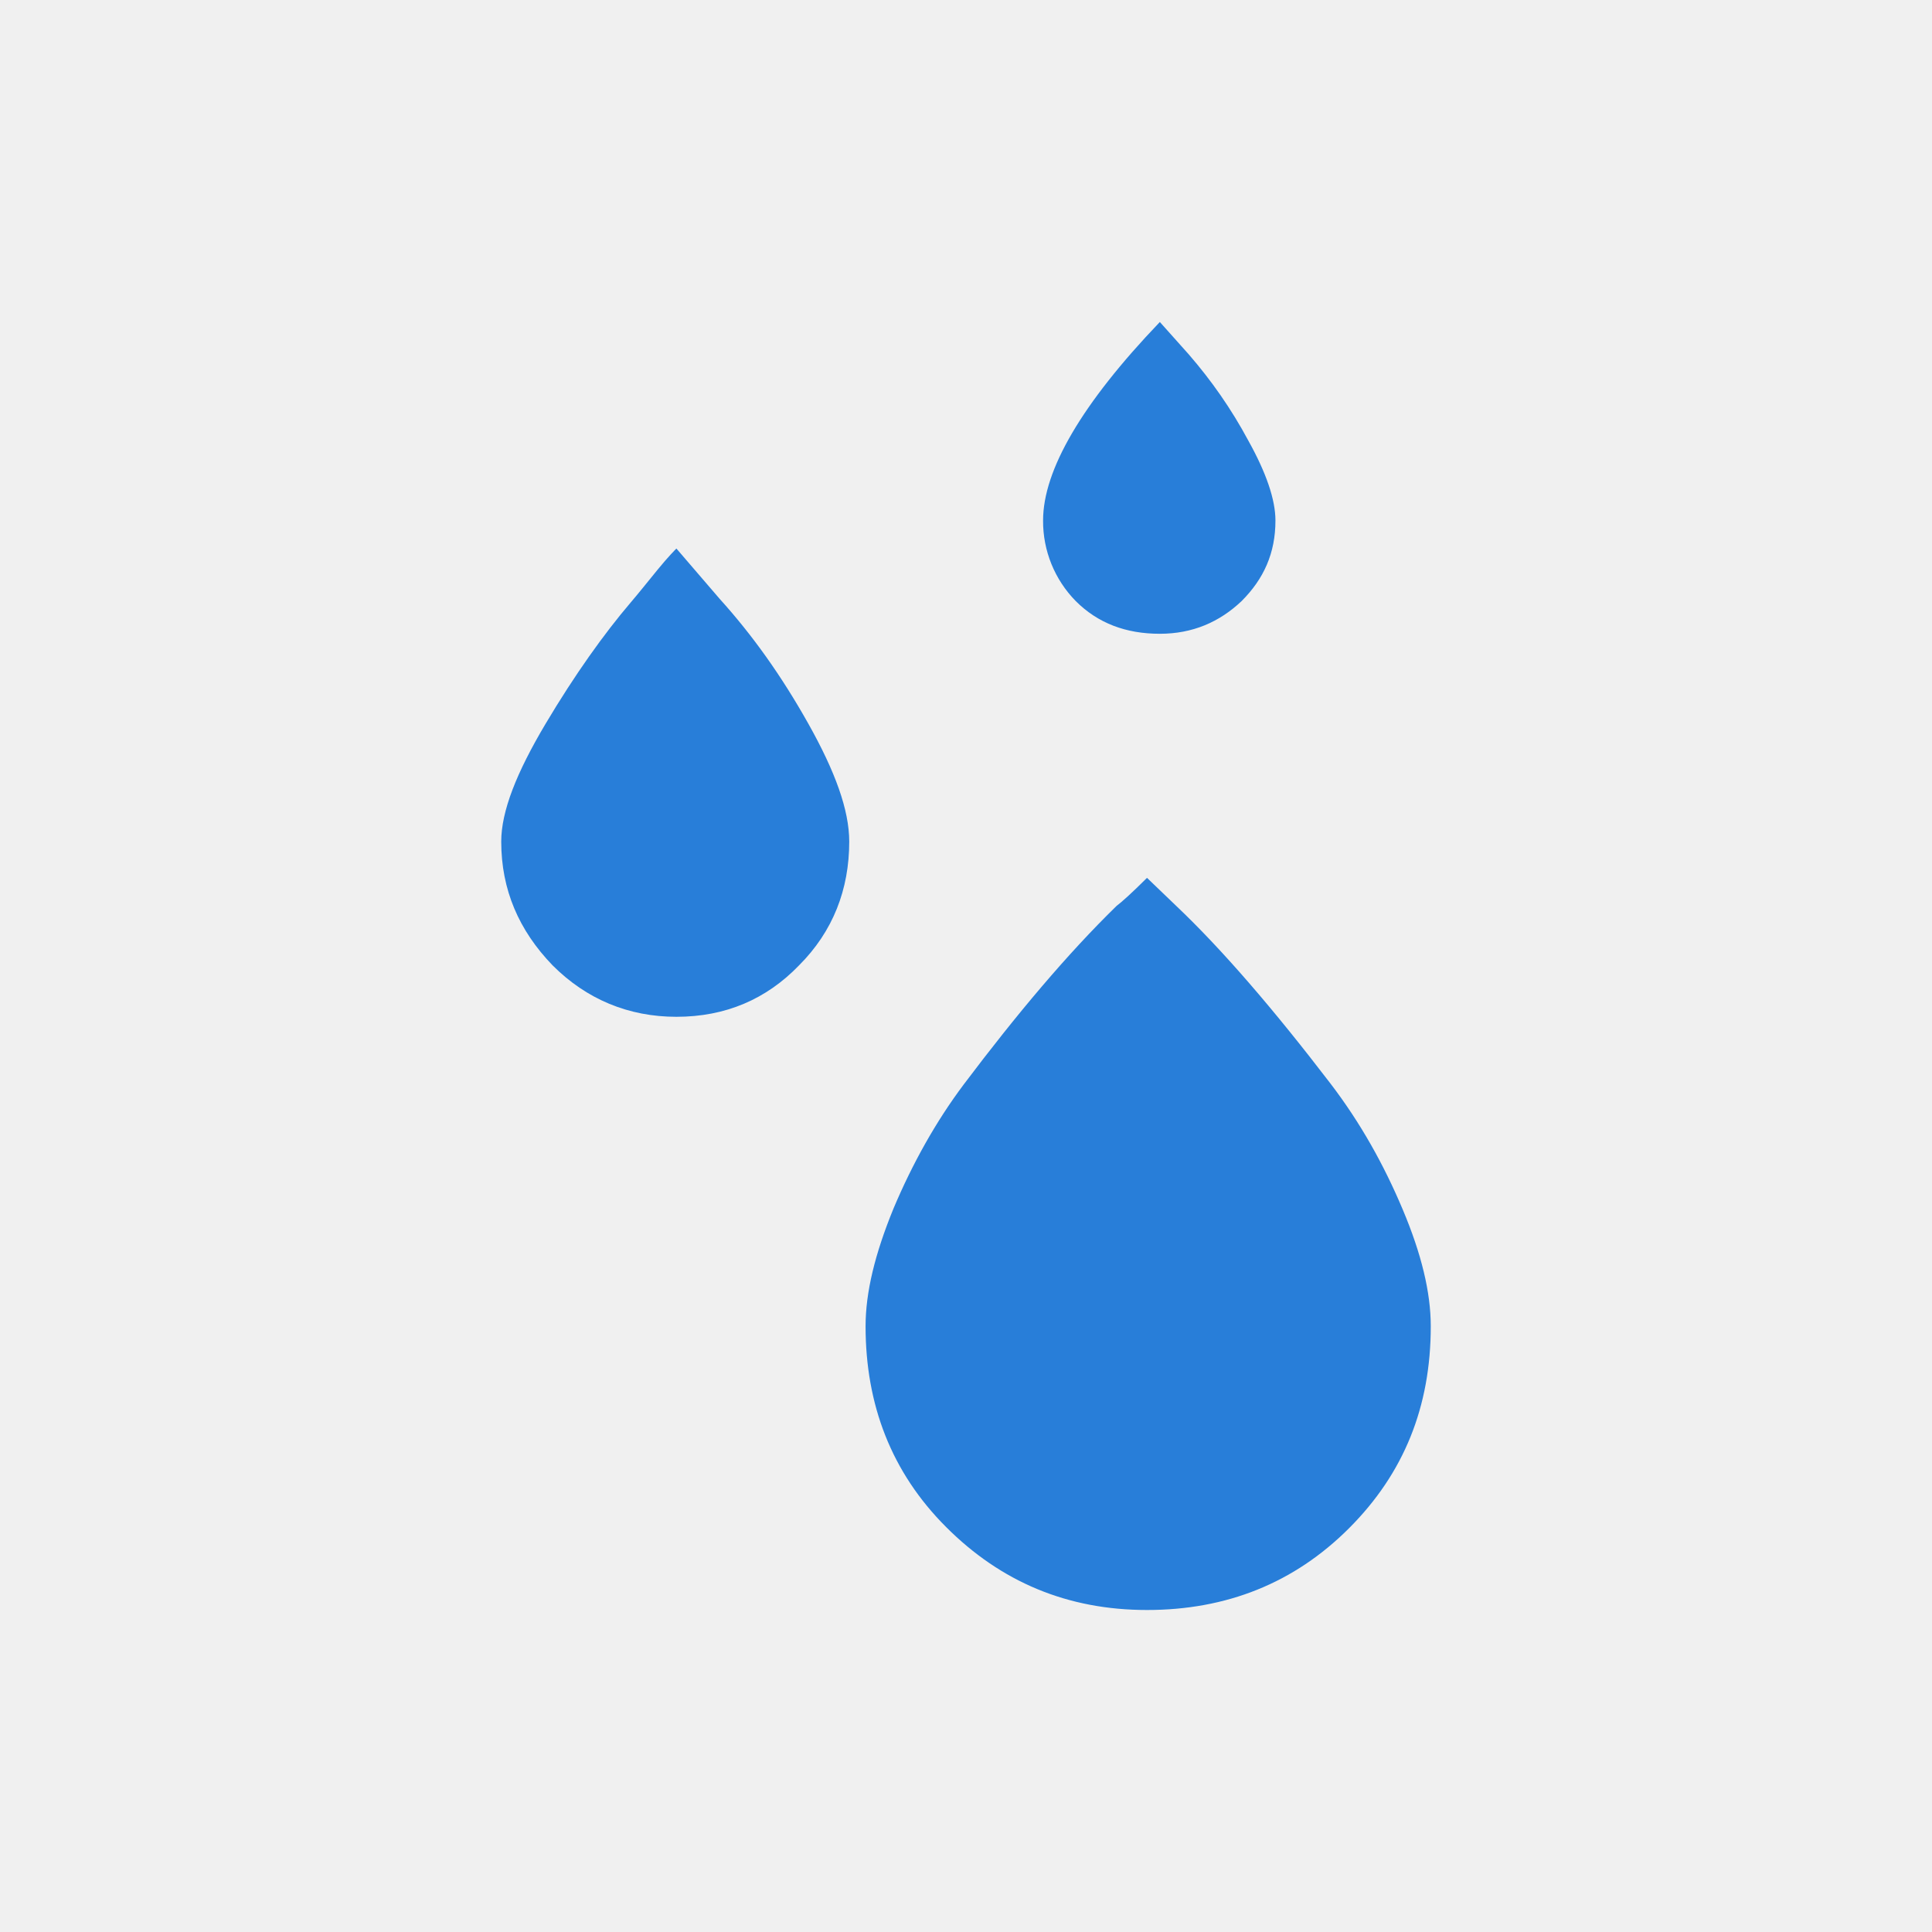
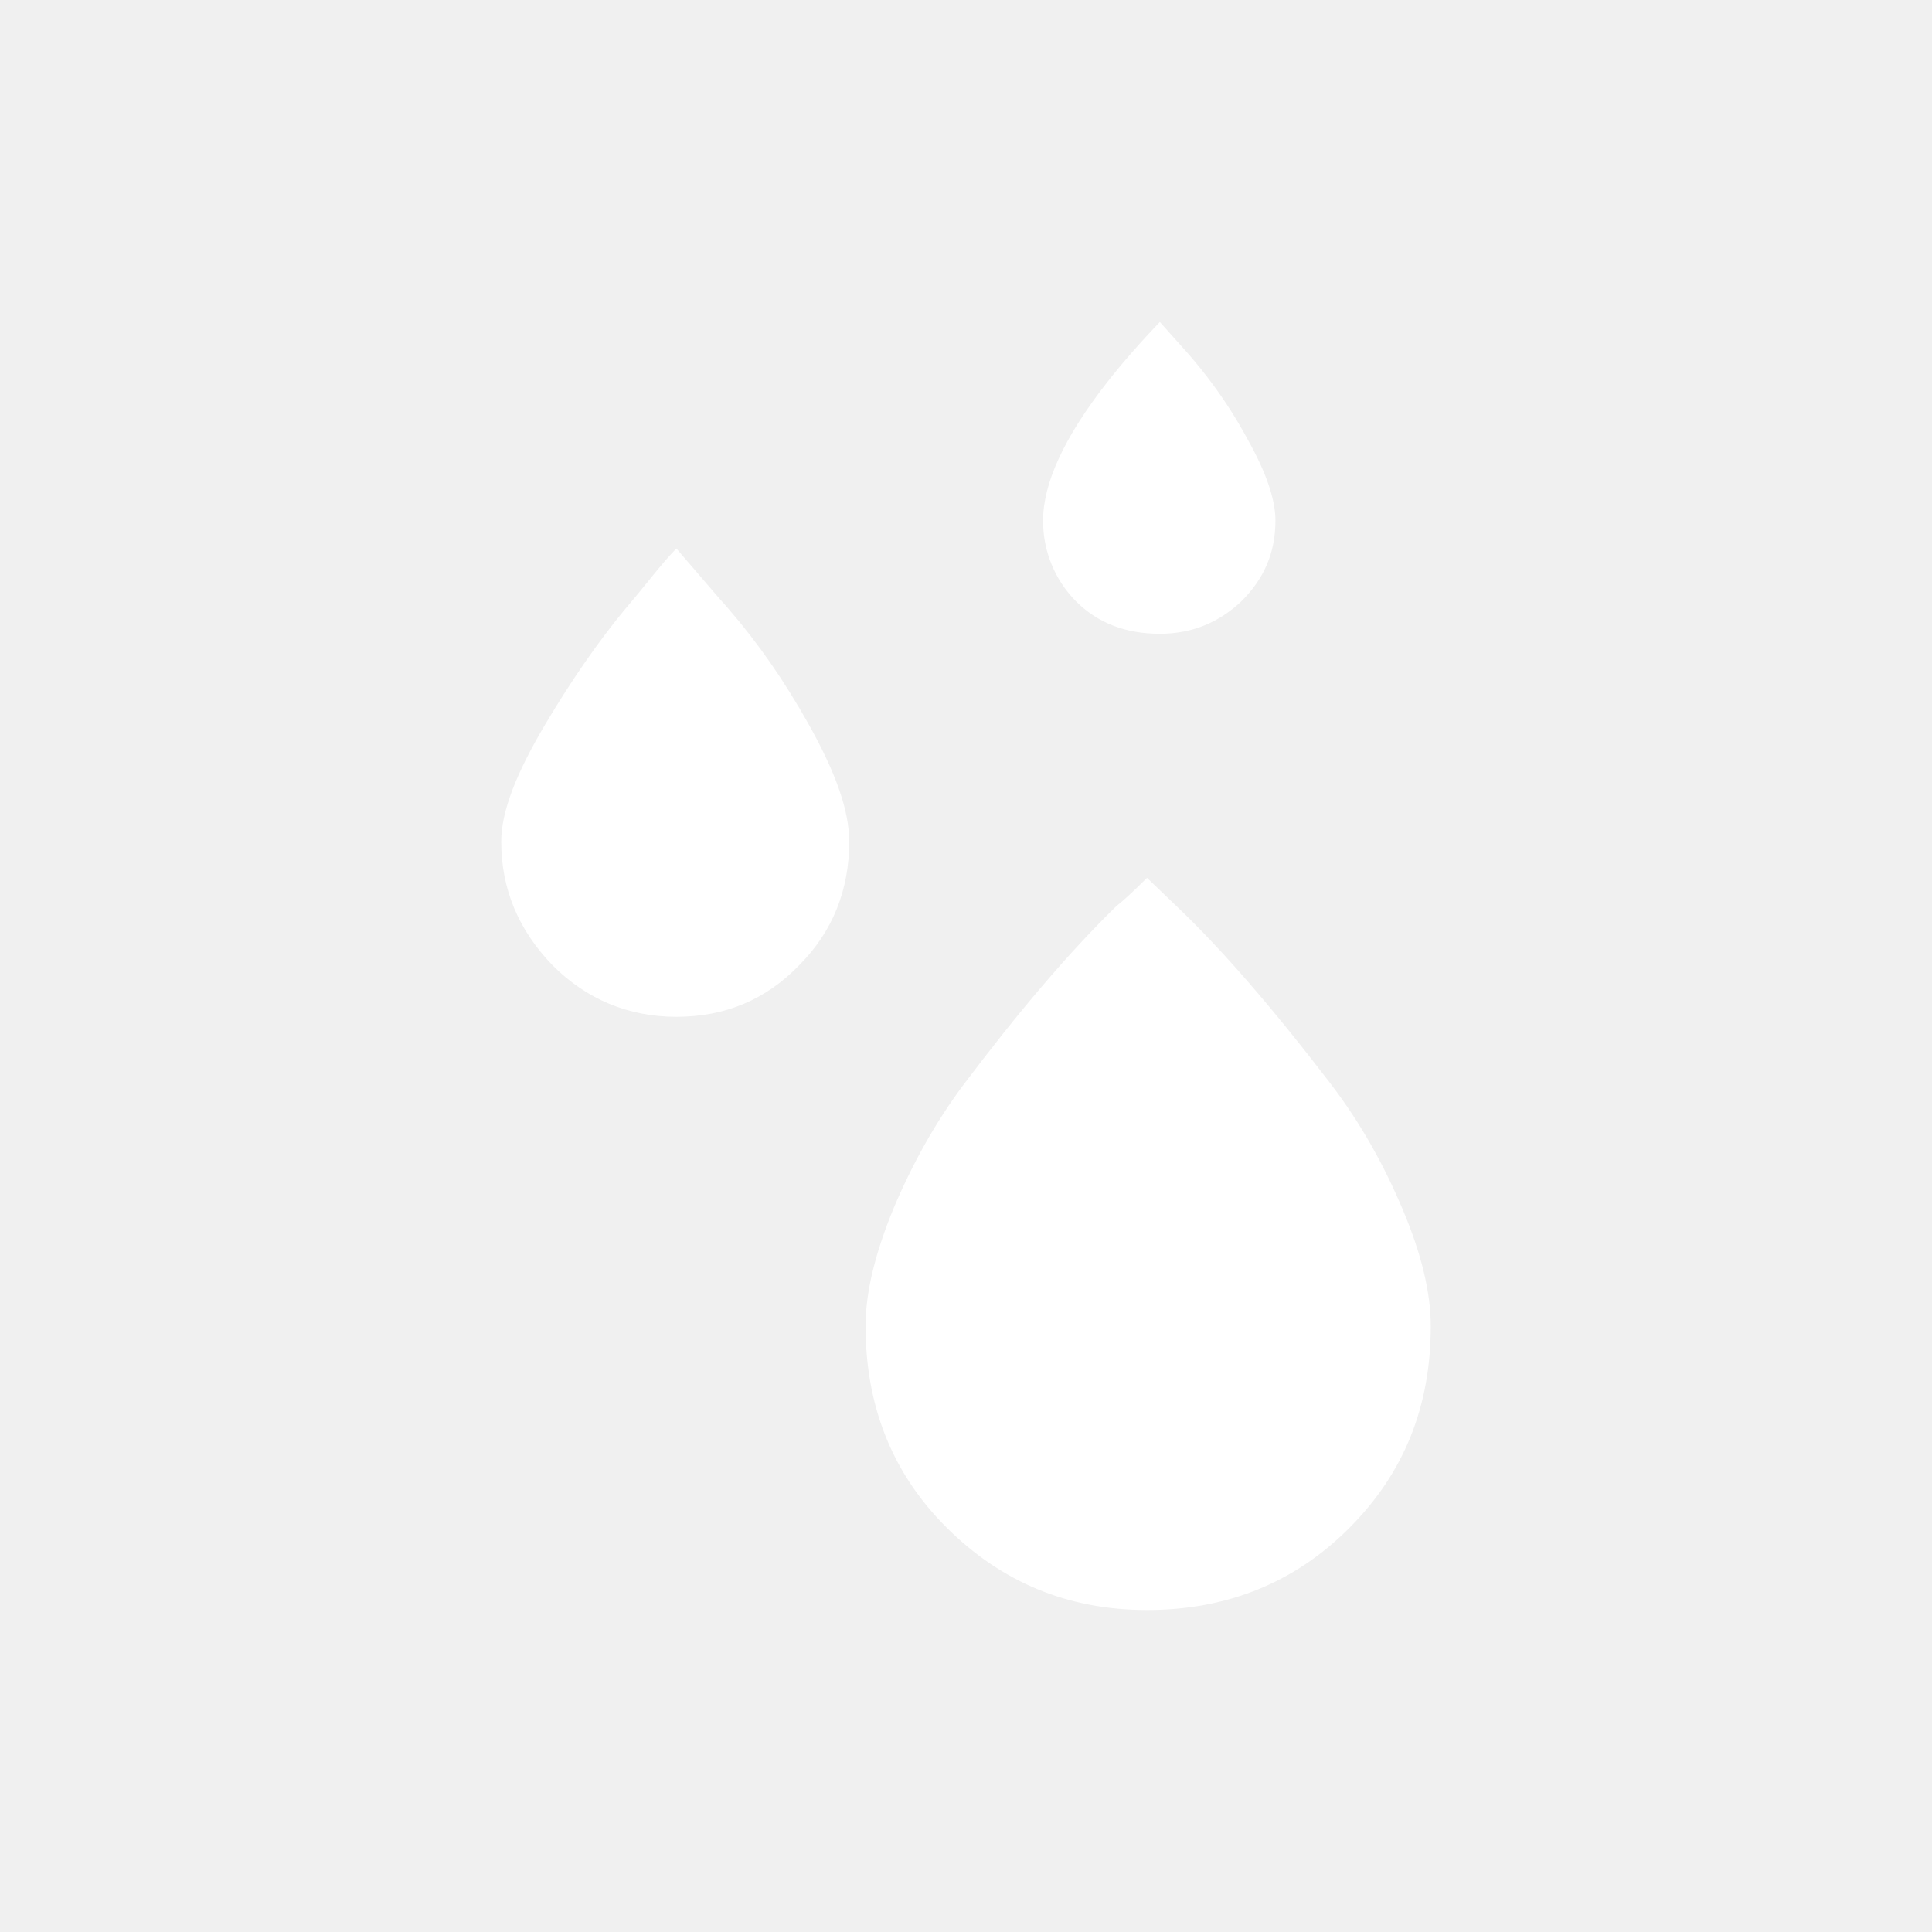
- <svg xmlns="http://www.w3.org/2000/svg" width="48" height="48" viewBox="0 0 48 48" fill="none">
-   <path d="M12.453 20.91C12.453 20.156 12.831 19.199 13.556 17.98C14.281 16.762 15.006 15.746 15.674 14.963C15.848 14.76 16.08 14.47 16.341 14.15C16.602 13.831 16.776 13.657 16.805 13.628L17.878 14.876C18.691 15.775 19.416 16.791 20.083 17.98C20.751 19.169 21.099 20.127 21.099 20.91C21.099 22.1 20.693 23.144 19.851 23.985C19.039 24.827 18.024 25.262 16.805 25.262C15.616 25.262 14.571 24.827 13.73 23.985C12.889 23.115 12.453 22.1 12.453 20.91ZM21.505 32.95C21.505 32.109 21.737 31.151 22.201 30.02C22.666 28.918 23.246 27.873 23.942 26.945C25.276 25.175 26.524 23.695 27.742 22.506C27.859 22.419 28.12 22.187 28.497 21.81L29.222 22.506C30.354 23.579 31.63 25.059 33.052 26.916C33.806 27.902 34.386 28.947 34.85 30.049C35.315 31.151 35.547 32.109 35.547 32.95C35.547 34.952 34.879 36.606 33.516 37.969C32.152 39.333 30.47 40 28.497 40C26.524 40 24.87 39.304 23.507 37.94C22.143 36.577 21.505 34.894 21.505 32.95ZM25.915 12.932C25.915 11.684 26.872 10.031 28.816 8L29.541 8.812C30.093 9.451 30.586 10.147 31.021 10.959C31.456 11.742 31.688 12.41 31.688 12.932C31.688 13.744 31.398 14.383 30.847 14.934C30.296 15.456 29.628 15.746 28.816 15.746C27.975 15.746 27.278 15.485 26.727 14.934C26.202 14.4 25.91 13.68 25.915 12.932Z" fill="#287ED9" />
+ <svg xmlns="http://www.w3.org/2000/svg" width="48" height="48" viewBox="0 0 48 48" fill="white">
+   <path fill-rule="evenodd" clip-rule="evenodd" d="M28.816 8C28.307 8.532 27.865 9.039 27.491 9.518C26.436 10.87 25.915 12.011 25.915 12.932C25.91 13.68 26.202 14.4 26.727 14.934C27.278 15.485 27.975 15.746 28.816 15.746C29.628 15.746 30.296 15.456 30.847 14.934C31.398 14.383 31.688 13.744 31.688 12.932C31.688 12.41 31.456 11.742 31.021 10.959C30.744 10.442 30.443 9.971 30.119 9.533C29.934 9.283 29.741 9.044 29.541 8.812L28.816 8ZM16.805 13.628C16.776 13.657 16.602 13.831 16.341 14.15C16.263 14.245 16.188 14.338 16.116 14.426C15.947 14.634 15.796 14.82 15.674 14.963C15.615 15.031 15.556 15.102 15.497 15.174C14.879 15.926 14.217 16.868 13.556 17.98C12.831 19.199 12.453 20.156 12.453 20.91C12.453 22.1 12.889 23.115 13.73 23.985C14.571 24.827 15.616 25.262 16.805 25.262C18.024 25.262 19.039 24.827 19.851 23.985C20.693 23.144 21.099 22.1 21.099 20.91C21.099 20.127 20.751 19.169 20.083 17.98C19.483 16.909 18.835 15.98 18.119 15.149C18.04 15.056 17.96 14.966 17.878 14.876L16.805 13.628ZM29.222 22.506L28.497 21.81C28.12 22.187 27.859 22.419 27.742 22.506C26.524 23.695 25.276 25.175 23.942 26.945C23.246 27.873 22.666 28.918 22.201 30.02C21.737 31.151 21.505 32.109 21.505 32.95C21.505 34.894 22.143 36.577 23.507 37.94C24.87 39.304 26.524 40 28.497 40C30.47 40 32.152 39.333 33.516 37.969C34.879 36.606 35.547 34.952 35.547 32.95C35.547 32.109 35.315 31.151 34.85 30.049C34.386 28.947 33.806 27.902 33.052 26.916C31.63 25.059 30.354 23.579 29.222 22.506Z" fill="inherit" />
</svg>
